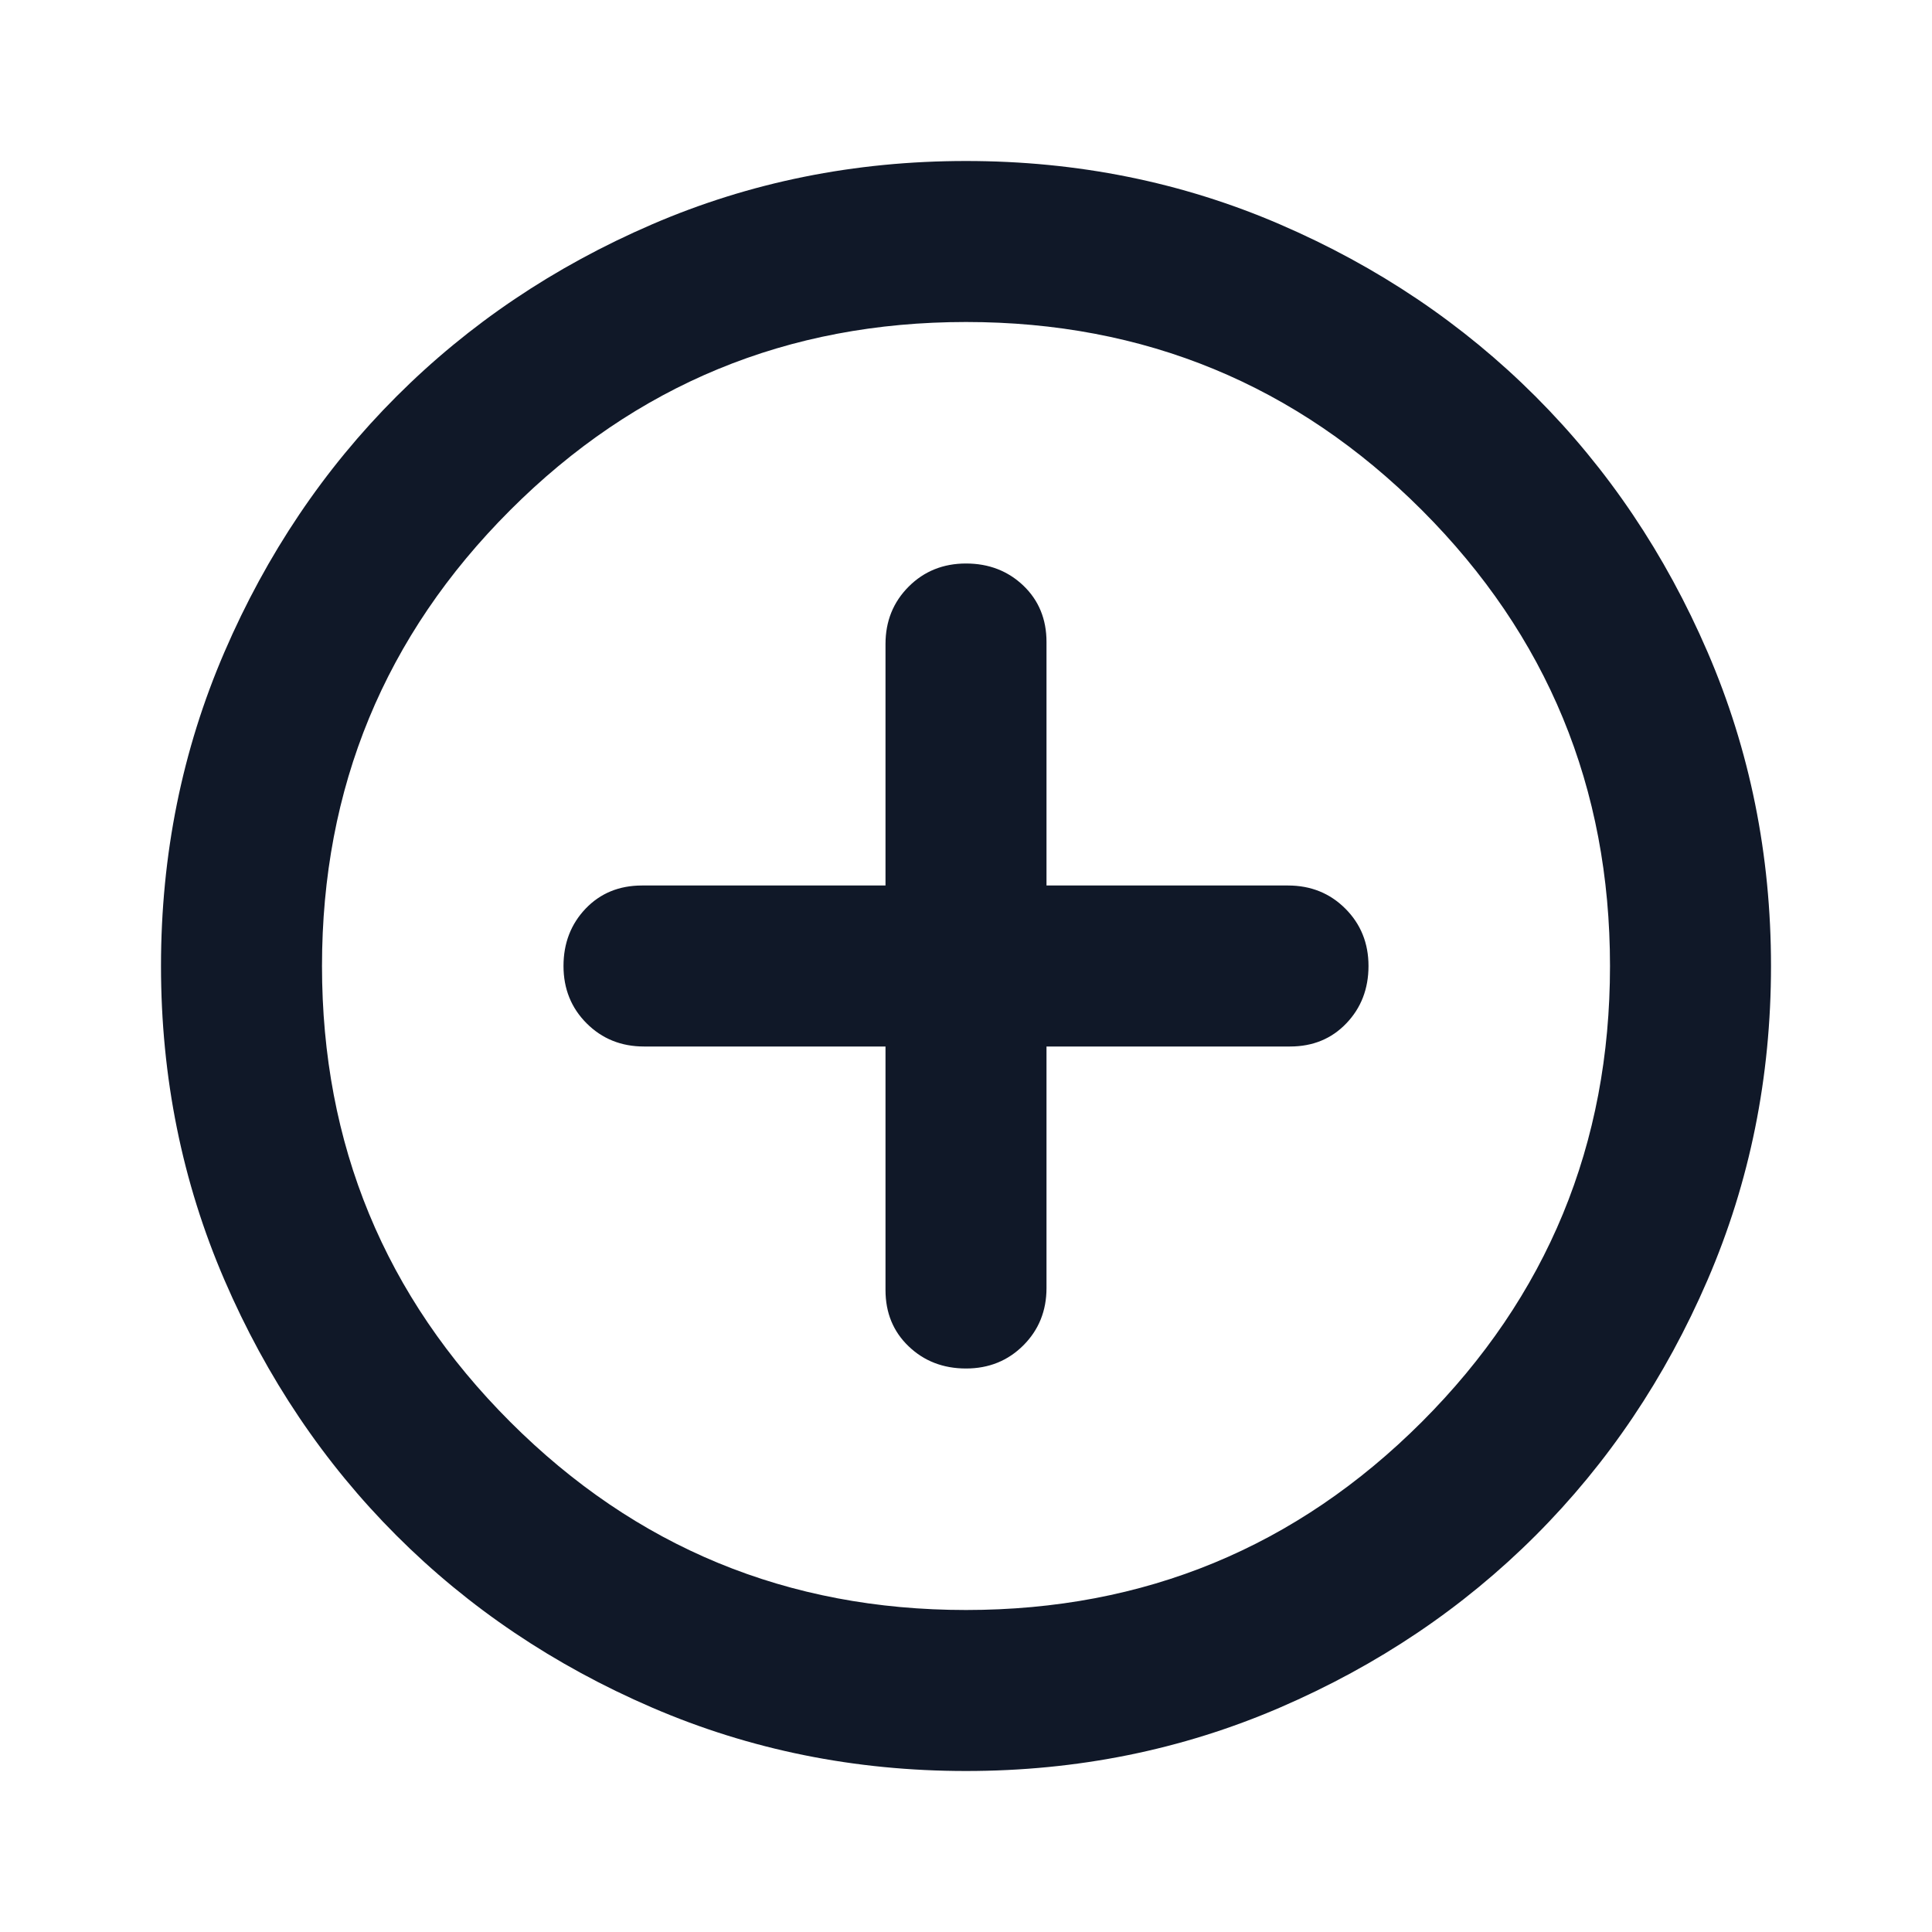
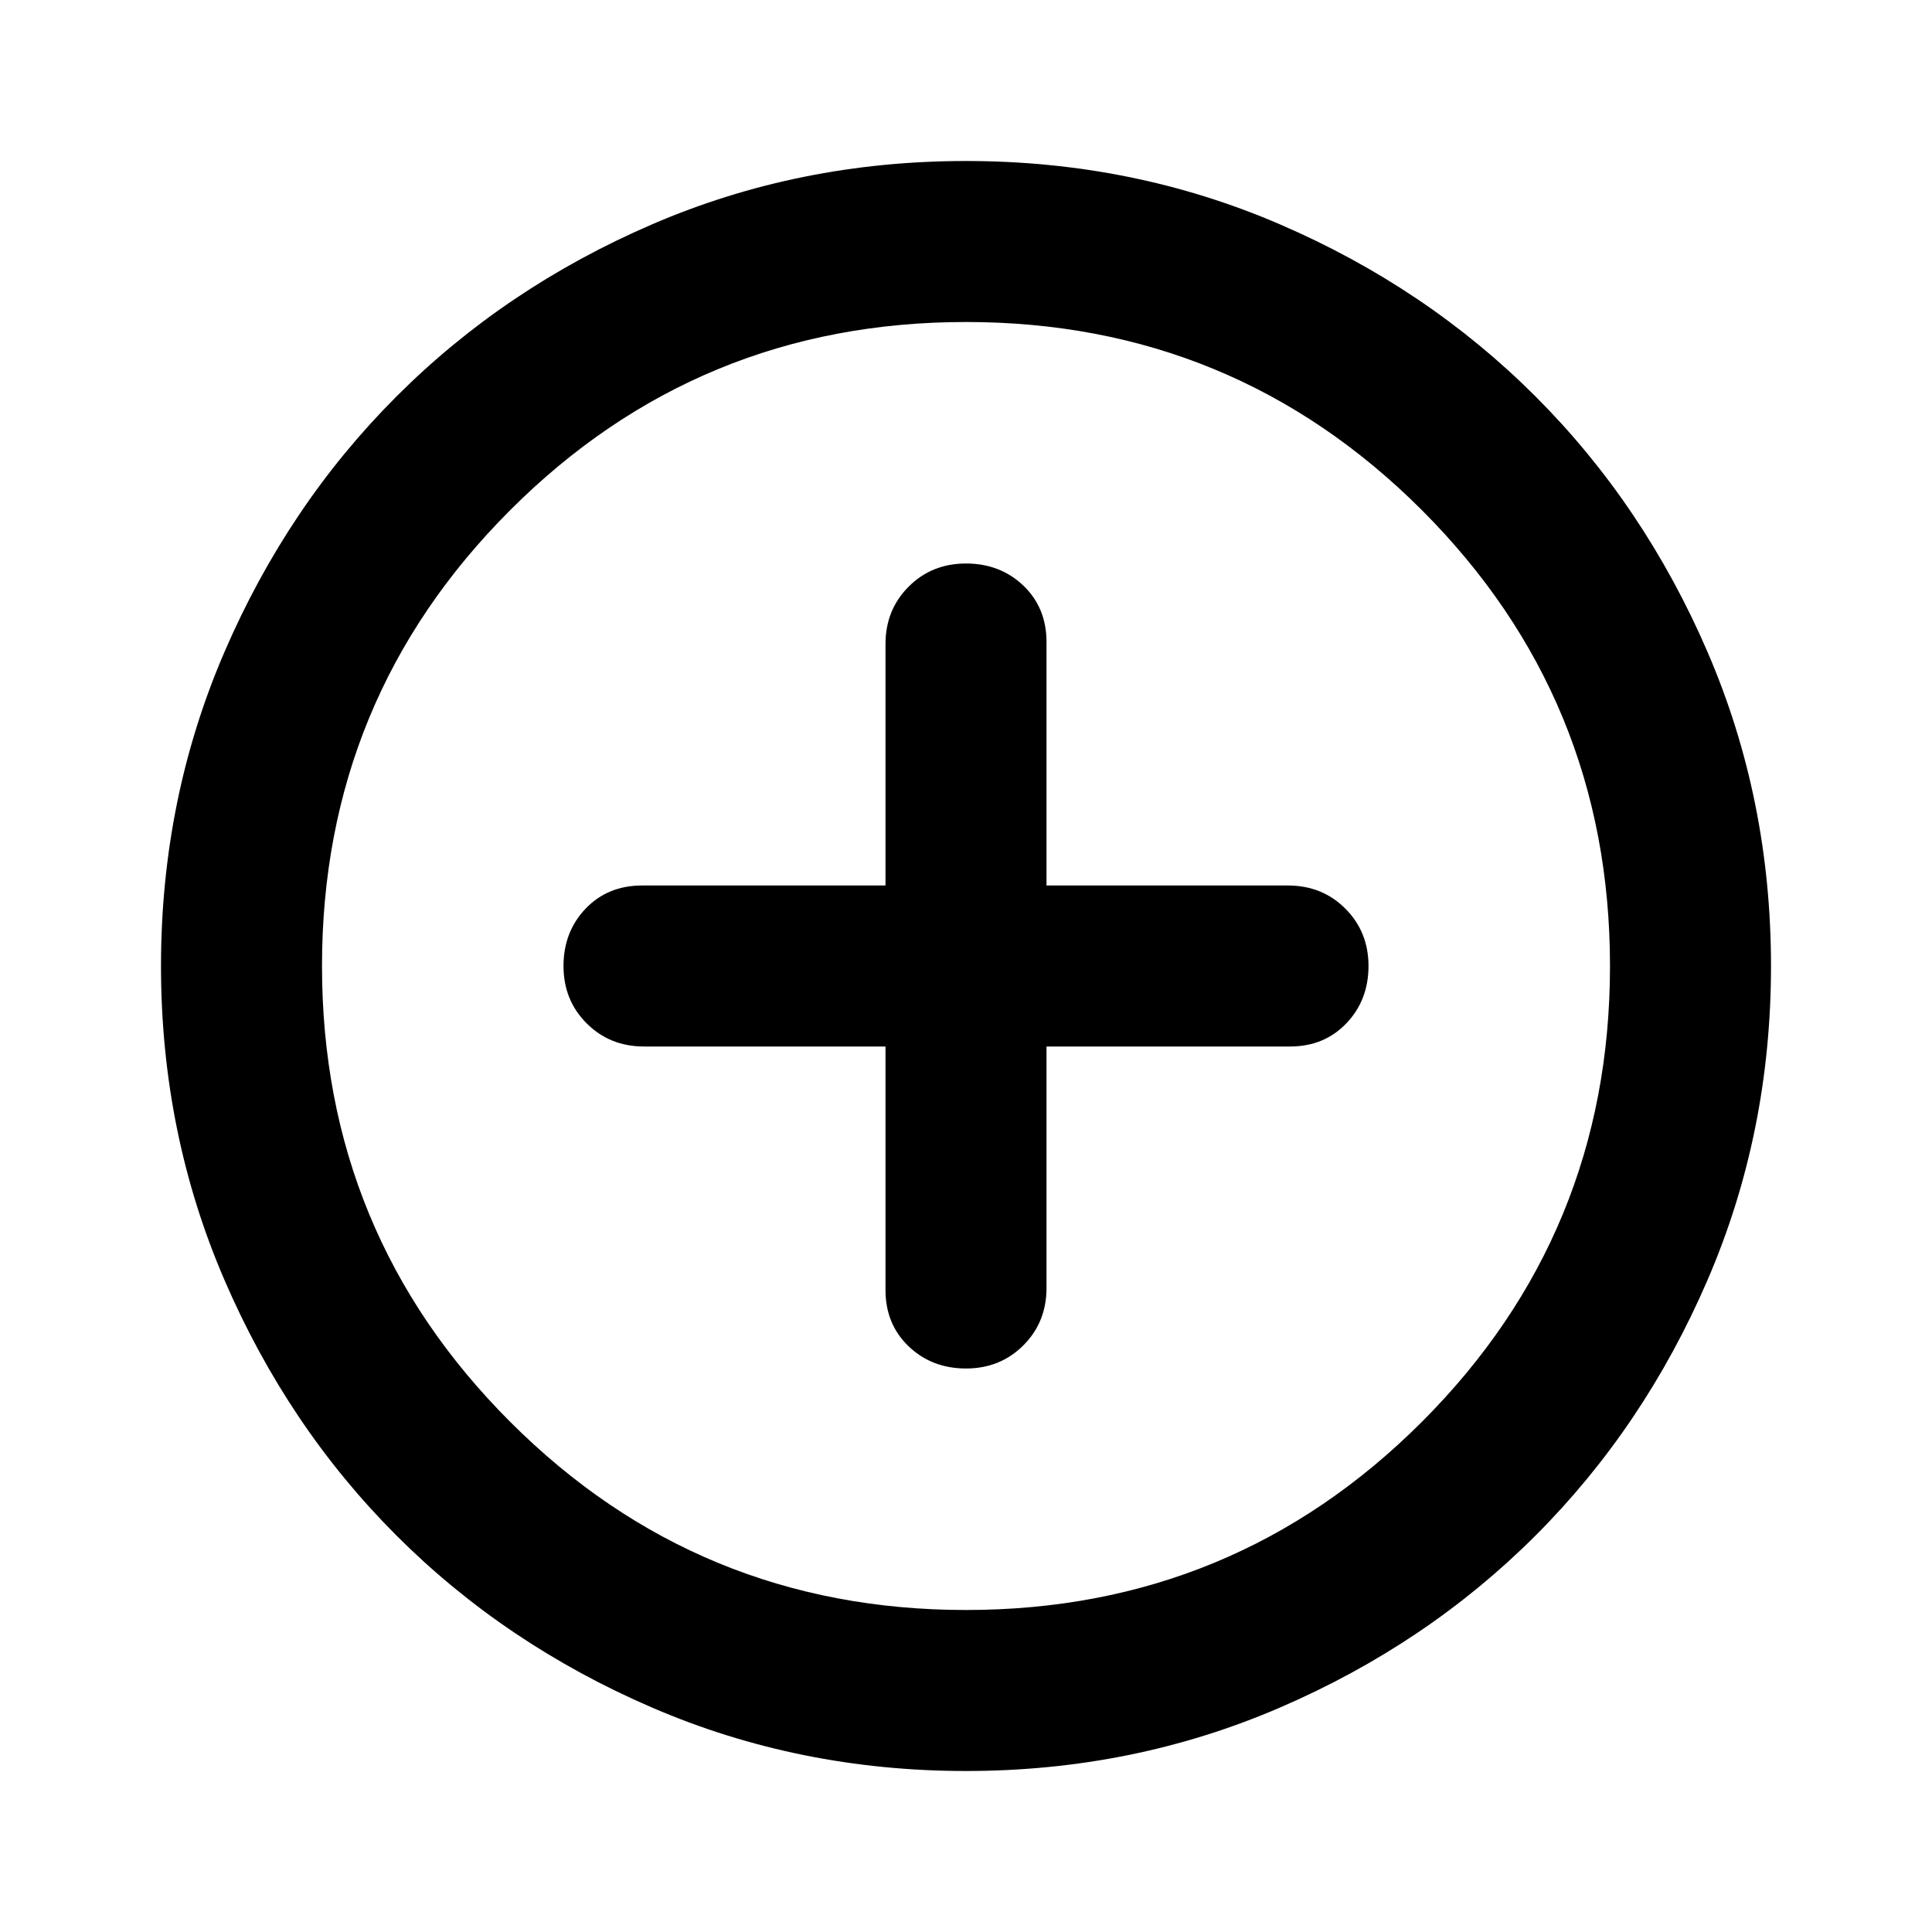
<svg xmlns="http://www.w3.org/2000/svg" width="24" height="24" viewBox="0 0 24 24" fill="none">
-   <path d="M12 17C12.283 17 12.521 16.904 12.713 16.712C12.904 16.521 13 16.283 13 16V13H16.025C16.308 13 16.542 12.904 16.725 12.712C16.908 12.521 17 12.283 17 12C17 11.717 16.904 11.479 16.712 11.287C16.521 11.096 16.283 11 16 11H13V7.975C13 7.692 12.904 7.458 12.713 7.275C12.521 7.092 12.283 7 12 7C11.717 7 11.479 7.096 11.288 7.287C11.096 7.479 11 7.717 11 8V11H7.975C7.692 11 7.458 11.096 7.275 11.287C7.092 11.479 7 11.717 7 12C7 12.283 7.096 12.521 7.287 12.712C7.479 12.904 7.717 13 8 13H11V16.025C11 16.308 11.096 16.542 11.288 16.725C11.479 16.908 11.717 17 12 17ZM12 22C10.617 22 9.317 21.737 8.1 21.212C6.883 20.687 5.825 19.975 4.925 19.075C4.025 18.175 3.313 17.117 2.788 15.9C2.263 14.683 2 13.383 2 12C2 10.617 2.263 9.317 2.788 8.1C3.313 6.883 4.025 5.825 4.925 4.925C5.825 4.025 6.883 3.312 8.1 2.787C9.317 2.262 10.617 2 12 2C13.383 2 14.683 2.262 15.9 2.787C17.117 3.312 18.175 4.025 19.075 4.925C19.975 5.825 20.687 6.883 21.212 8.1C21.737 9.317 22 10.617 22 12C22 13.383 21.737 14.683 21.212 15.9C20.687 17.117 19.975 18.175 19.075 19.075C18.175 19.975 17.117 20.687 15.9 21.212C14.683 21.737 13.383 22 12 22ZM12 20C14.217 20 16.104 19.221 17.663 17.663C19.221 16.104 20 14.217 20 12C20 9.783 19.221 7.896 17.663 6.337C16.104 4.779 14.217 4 12 4C9.783 4 7.896 4.779 6.338 6.337C4.779 7.896 4 9.783 4 12C4 14.217 4.779 16.104 6.338 17.663C7.896 19.221 9.783 20 12 20Z" fill="#101828" />
+   <path d="M12 17C12.283 17 12.521 16.904 12.713 16.712C12.904 16.521 13 16.283 13 16V13H16.025C16.308 13 16.542 12.904 16.725 12.712C16.908 12.521 17 12.283 17 12C17 11.717 16.904 11.479 16.712 11.287C16.521 11.096 16.283 11 16 11H13V7.975C13 7.692 12.904 7.458 12.713 7.275C12.521 7.092 12.283 7 12 7C11.717 7 11.479 7.096 11.288 7.287C11.096 7.479 11 7.717 11 8V11H7.975C7.692 11 7.458 11.096 7.275 11.287C7.092 11.479 7 11.717 7 12C7 12.283 7.096 12.521 7.287 12.712C7.479 12.904 7.717 13 8 13H11V16.025C11 16.308 11.096 16.542 11.288 16.725C11.479 16.908 11.717 17 12 17ZM12 22C10.617 22 9.317 21.737 8.1 21.212C6.883 20.687 5.825 19.975 4.925 19.075C4.025 18.175 3.313 17.117 2.788 15.9C2.263 14.683 2 13.383 2 12C2 10.617 2.263 9.317 2.788 8.1C3.313 6.883 4.025 5.825 4.925 4.925C5.825 4.025 6.883 3.312 8.1 2.787C9.317 2.262 10.617 2 12 2C13.383 2 14.683 2.262 15.9 2.787C17.117 3.312 18.175 4.025 19.075 4.925C19.975 5.825 20.687 6.883 21.212 8.1C21.737 9.317 22 10.617 22 12C22 13.383 21.737 14.683 21.212 15.9C20.687 17.117 19.975 18.175 19.075 19.075C18.175 19.975 17.117 20.687 15.9 21.212C14.683 21.737 13.383 22 12 22ZM12 20C14.217 20 16.104 19.221 17.663 17.663C19.221 16.104 20 14.217 20 12C20 9.783 19.221 7.896 17.663 6.337C16.104 4.779 14.217 4 12 4C9.783 4 7.896 4.779 6.338 6.337C4.779 7.896 4 9.783 4 12C4 14.217 4.779 16.104 6.338 17.663C7.896 19.221 9.783 20 12 20Z" fill="currentColor" />
</svg>
